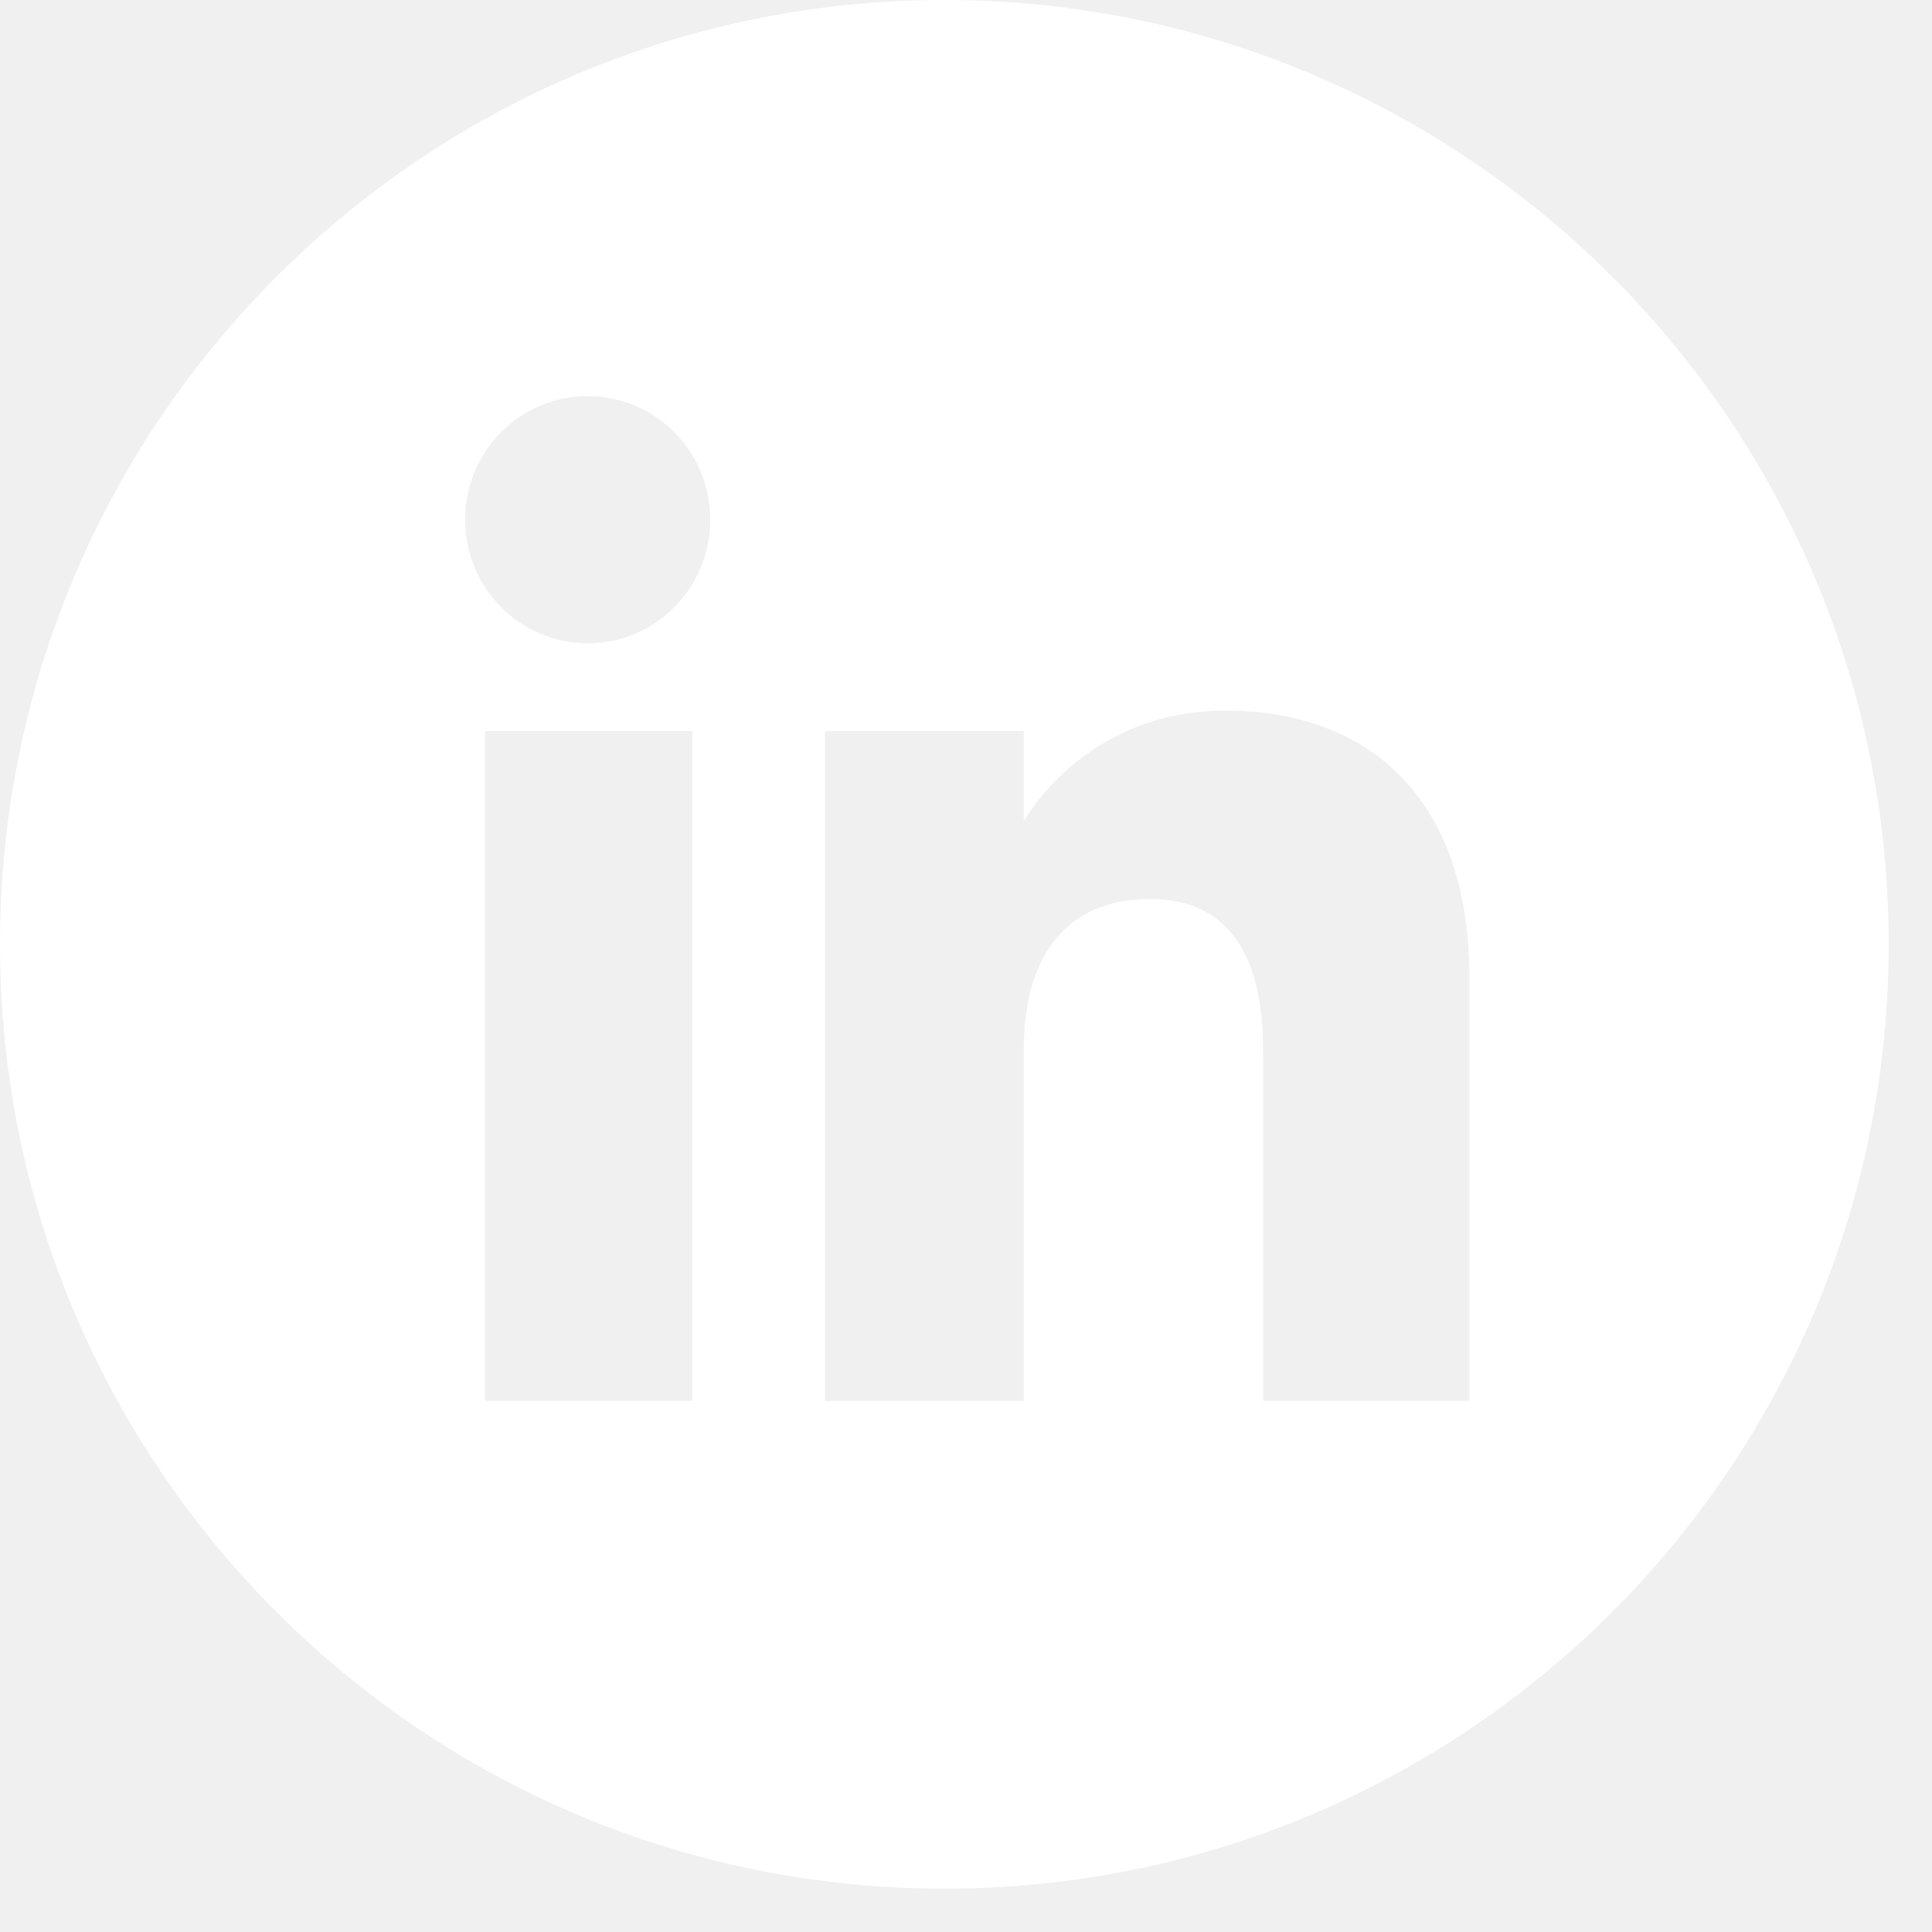
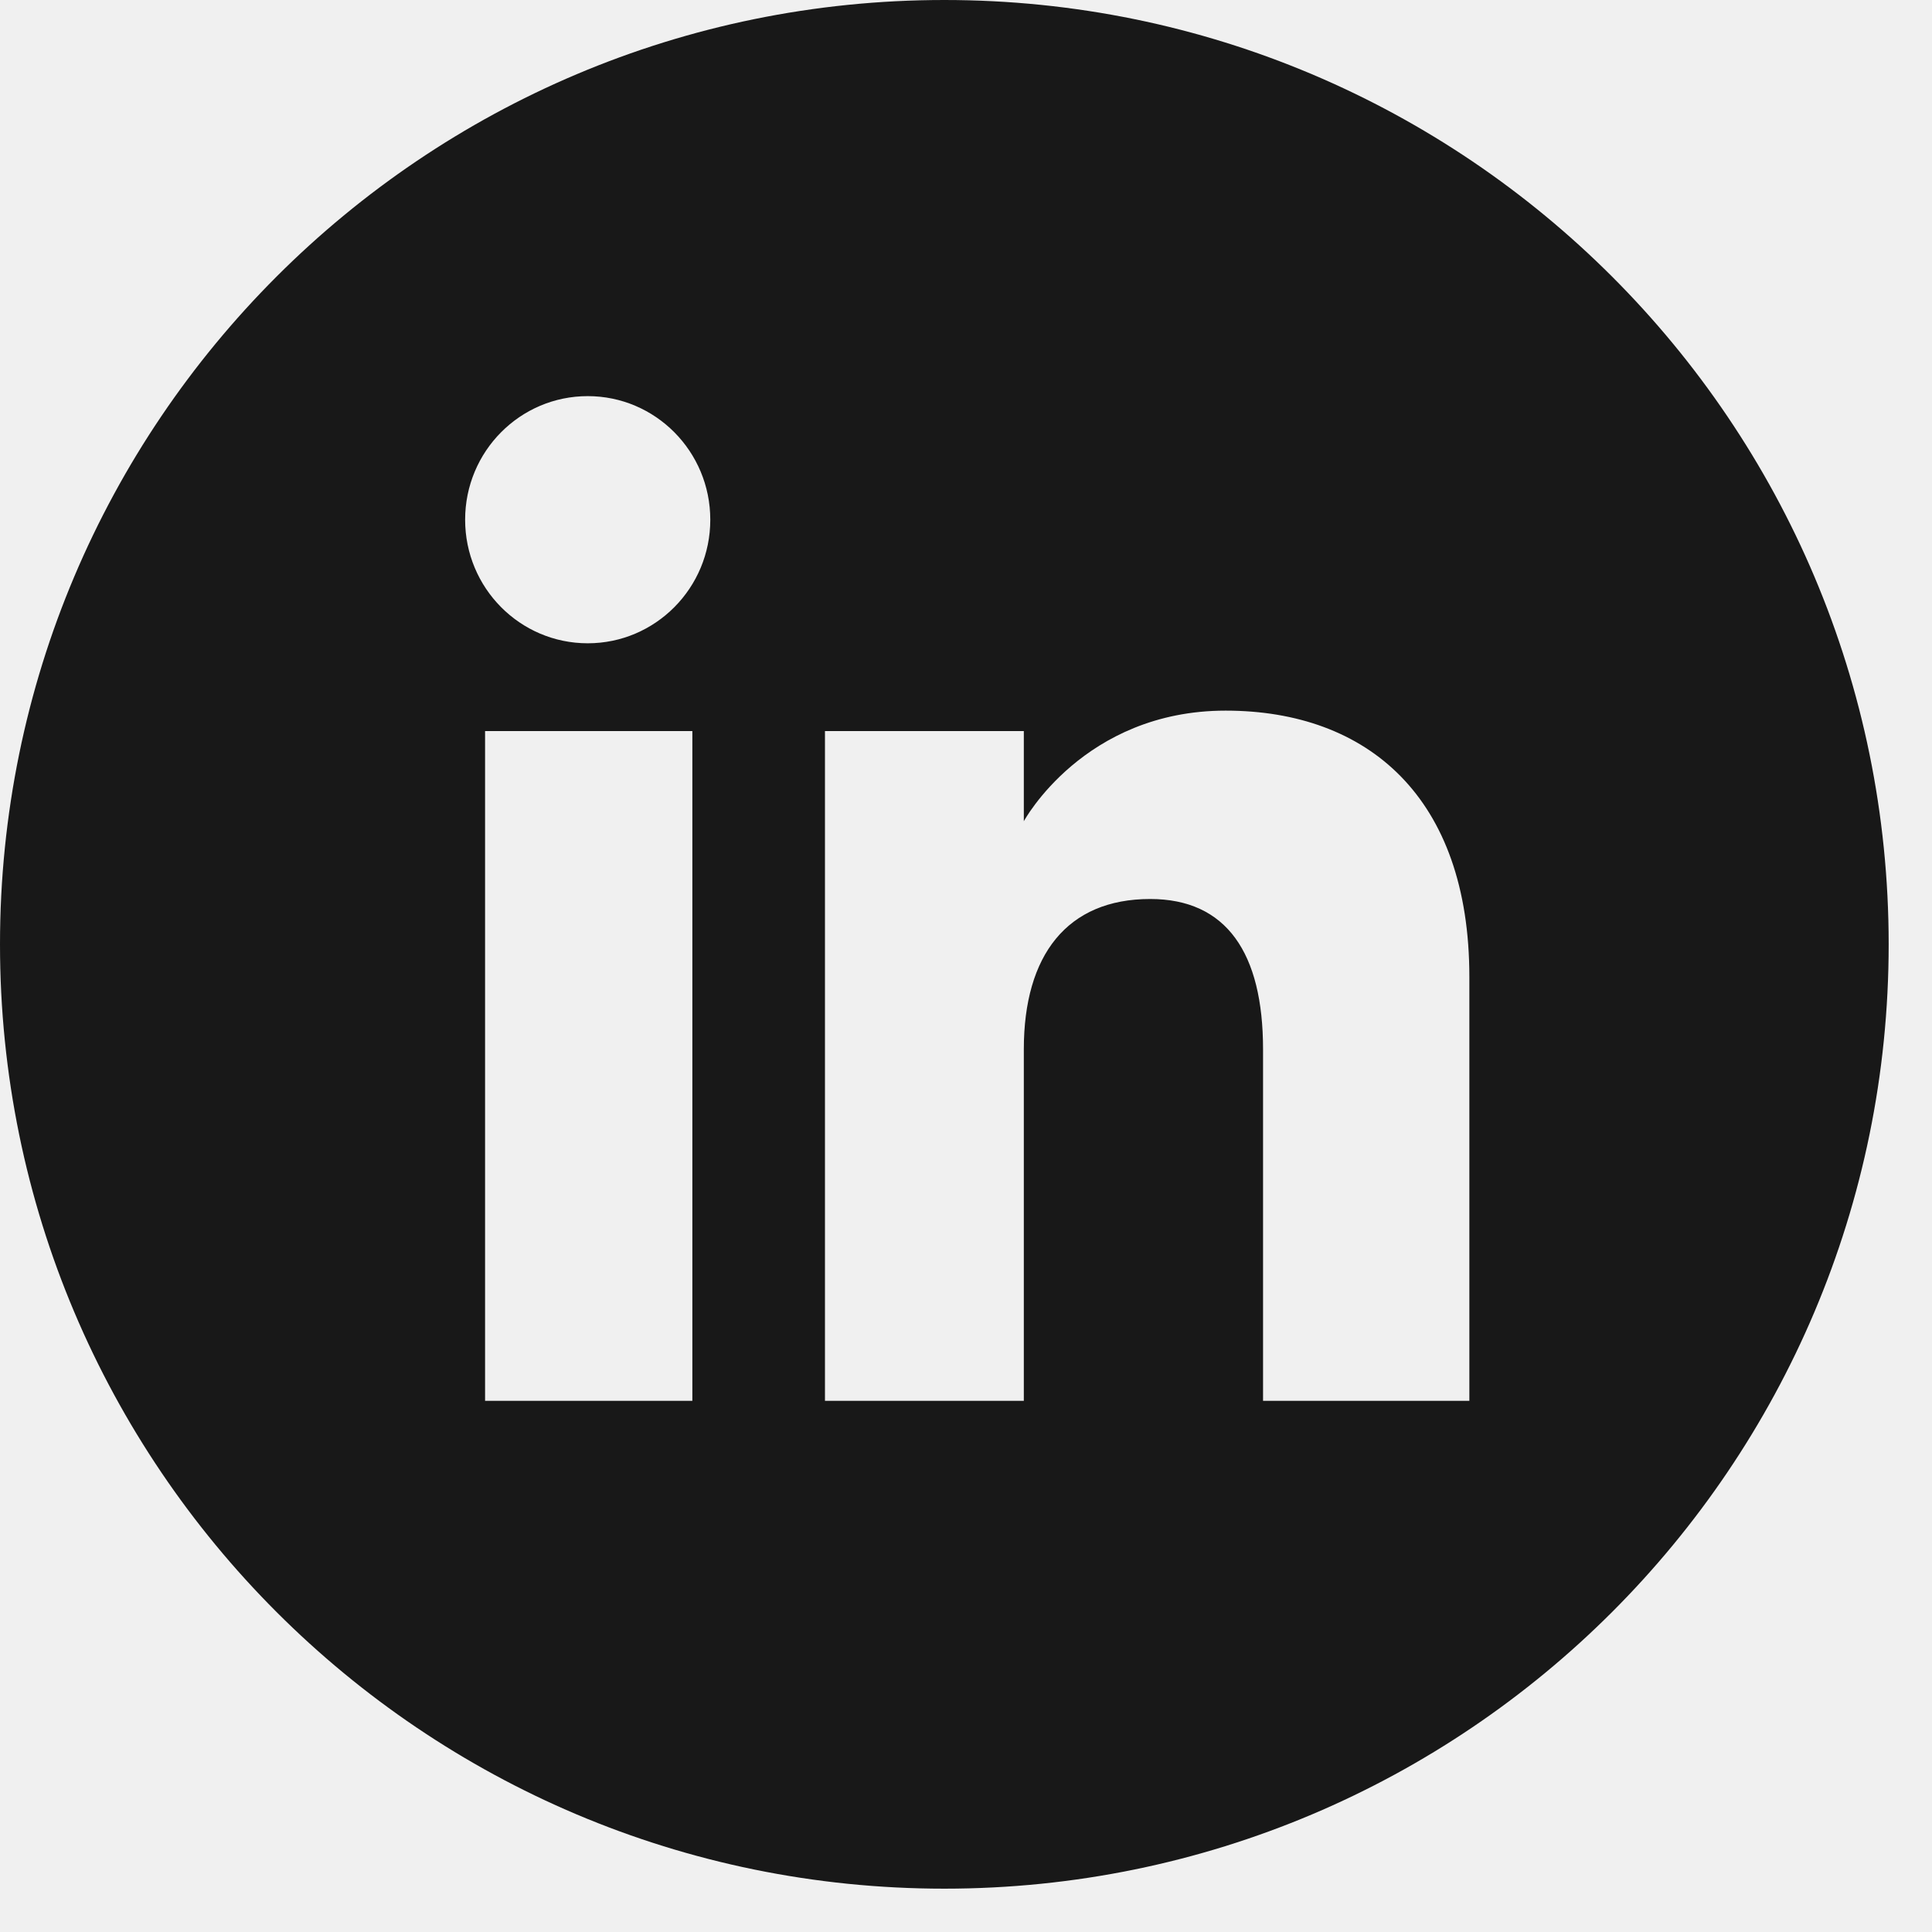
<svg xmlns="http://www.w3.org/2000/svg" width="28" height="28" viewBox="0 0 28 28" fill="none">
  <g clip-path="url(#clip0_34_1444)">
-     <path d="M13.686 0C6.127 0 0 6.127 0 13.686C0 21.244 6.127 27.372 13.686 27.372C21.244 27.372 27.372 21.244 27.372 13.686C27.372 6.127 21.244 0 13.686 0ZM10.034 20.302H7.03V10.595H10.034V20.302ZM8.518 9.323C7.536 9.323 6.741 8.521 6.741 7.532C6.741 6.543 7.536 5.741 8.518 5.741C9.499 5.741 10.294 6.543 10.294 7.532C10.295 8.521 9.499 9.323 8.518 9.323ZM21.295 20.302H18.305V15.207C18.305 13.809 17.774 13.029 16.669 13.029C15.466 13.029 14.838 13.841 14.838 15.207V20.302H11.956V10.595H14.838V11.902C14.838 11.902 15.705 10.299 17.763 10.299C19.822 10.299 21.295 11.555 21.295 14.156L21.295 20.302Z" fill="white" />
+     <path d="M13.686 0C6.127 0 0 6.127 0 13.686C0 21.244 6.127 27.372 13.686 27.372C21.244 27.372 27.372 21.244 27.372 13.686C27.372 6.127 21.244 0 13.686 0ZM10.034 20.302H7.03V10.595H10.034V20.302ZM8.518 9.323C7.536 9.323 6.741 8.521 6.741 7.532C6.741 6.543 7.536 5.741 8.518 5.741C9.499 5.741 10.294 6.543 10.294 7.532C10.295 8.521 9.499 9.323 8.518 9.323ZM21.295 20.302H18.305V15.207C18.305 13.809 17.774 13.029 16.669 13.029C15.466 13.029 14.838 13.841 14.838 15.207V20.302H11.956V10.595H14.838V11.902C14.838 11.902 15.705 10.299 17.763 10.299C19.822 10.299 21.295 11.555 21.295 14.156L21.295 20.302Z" fill="#181818" />
  </g>
  <defs>
    <clipPath id="clip0_34_1444">
-       <rect width="27.372" height="27.372" fill="white" />
+       <rect width="27.372" height="27.372" fill="#181818" />
    </clipPath>
  </defs>
</svg>
